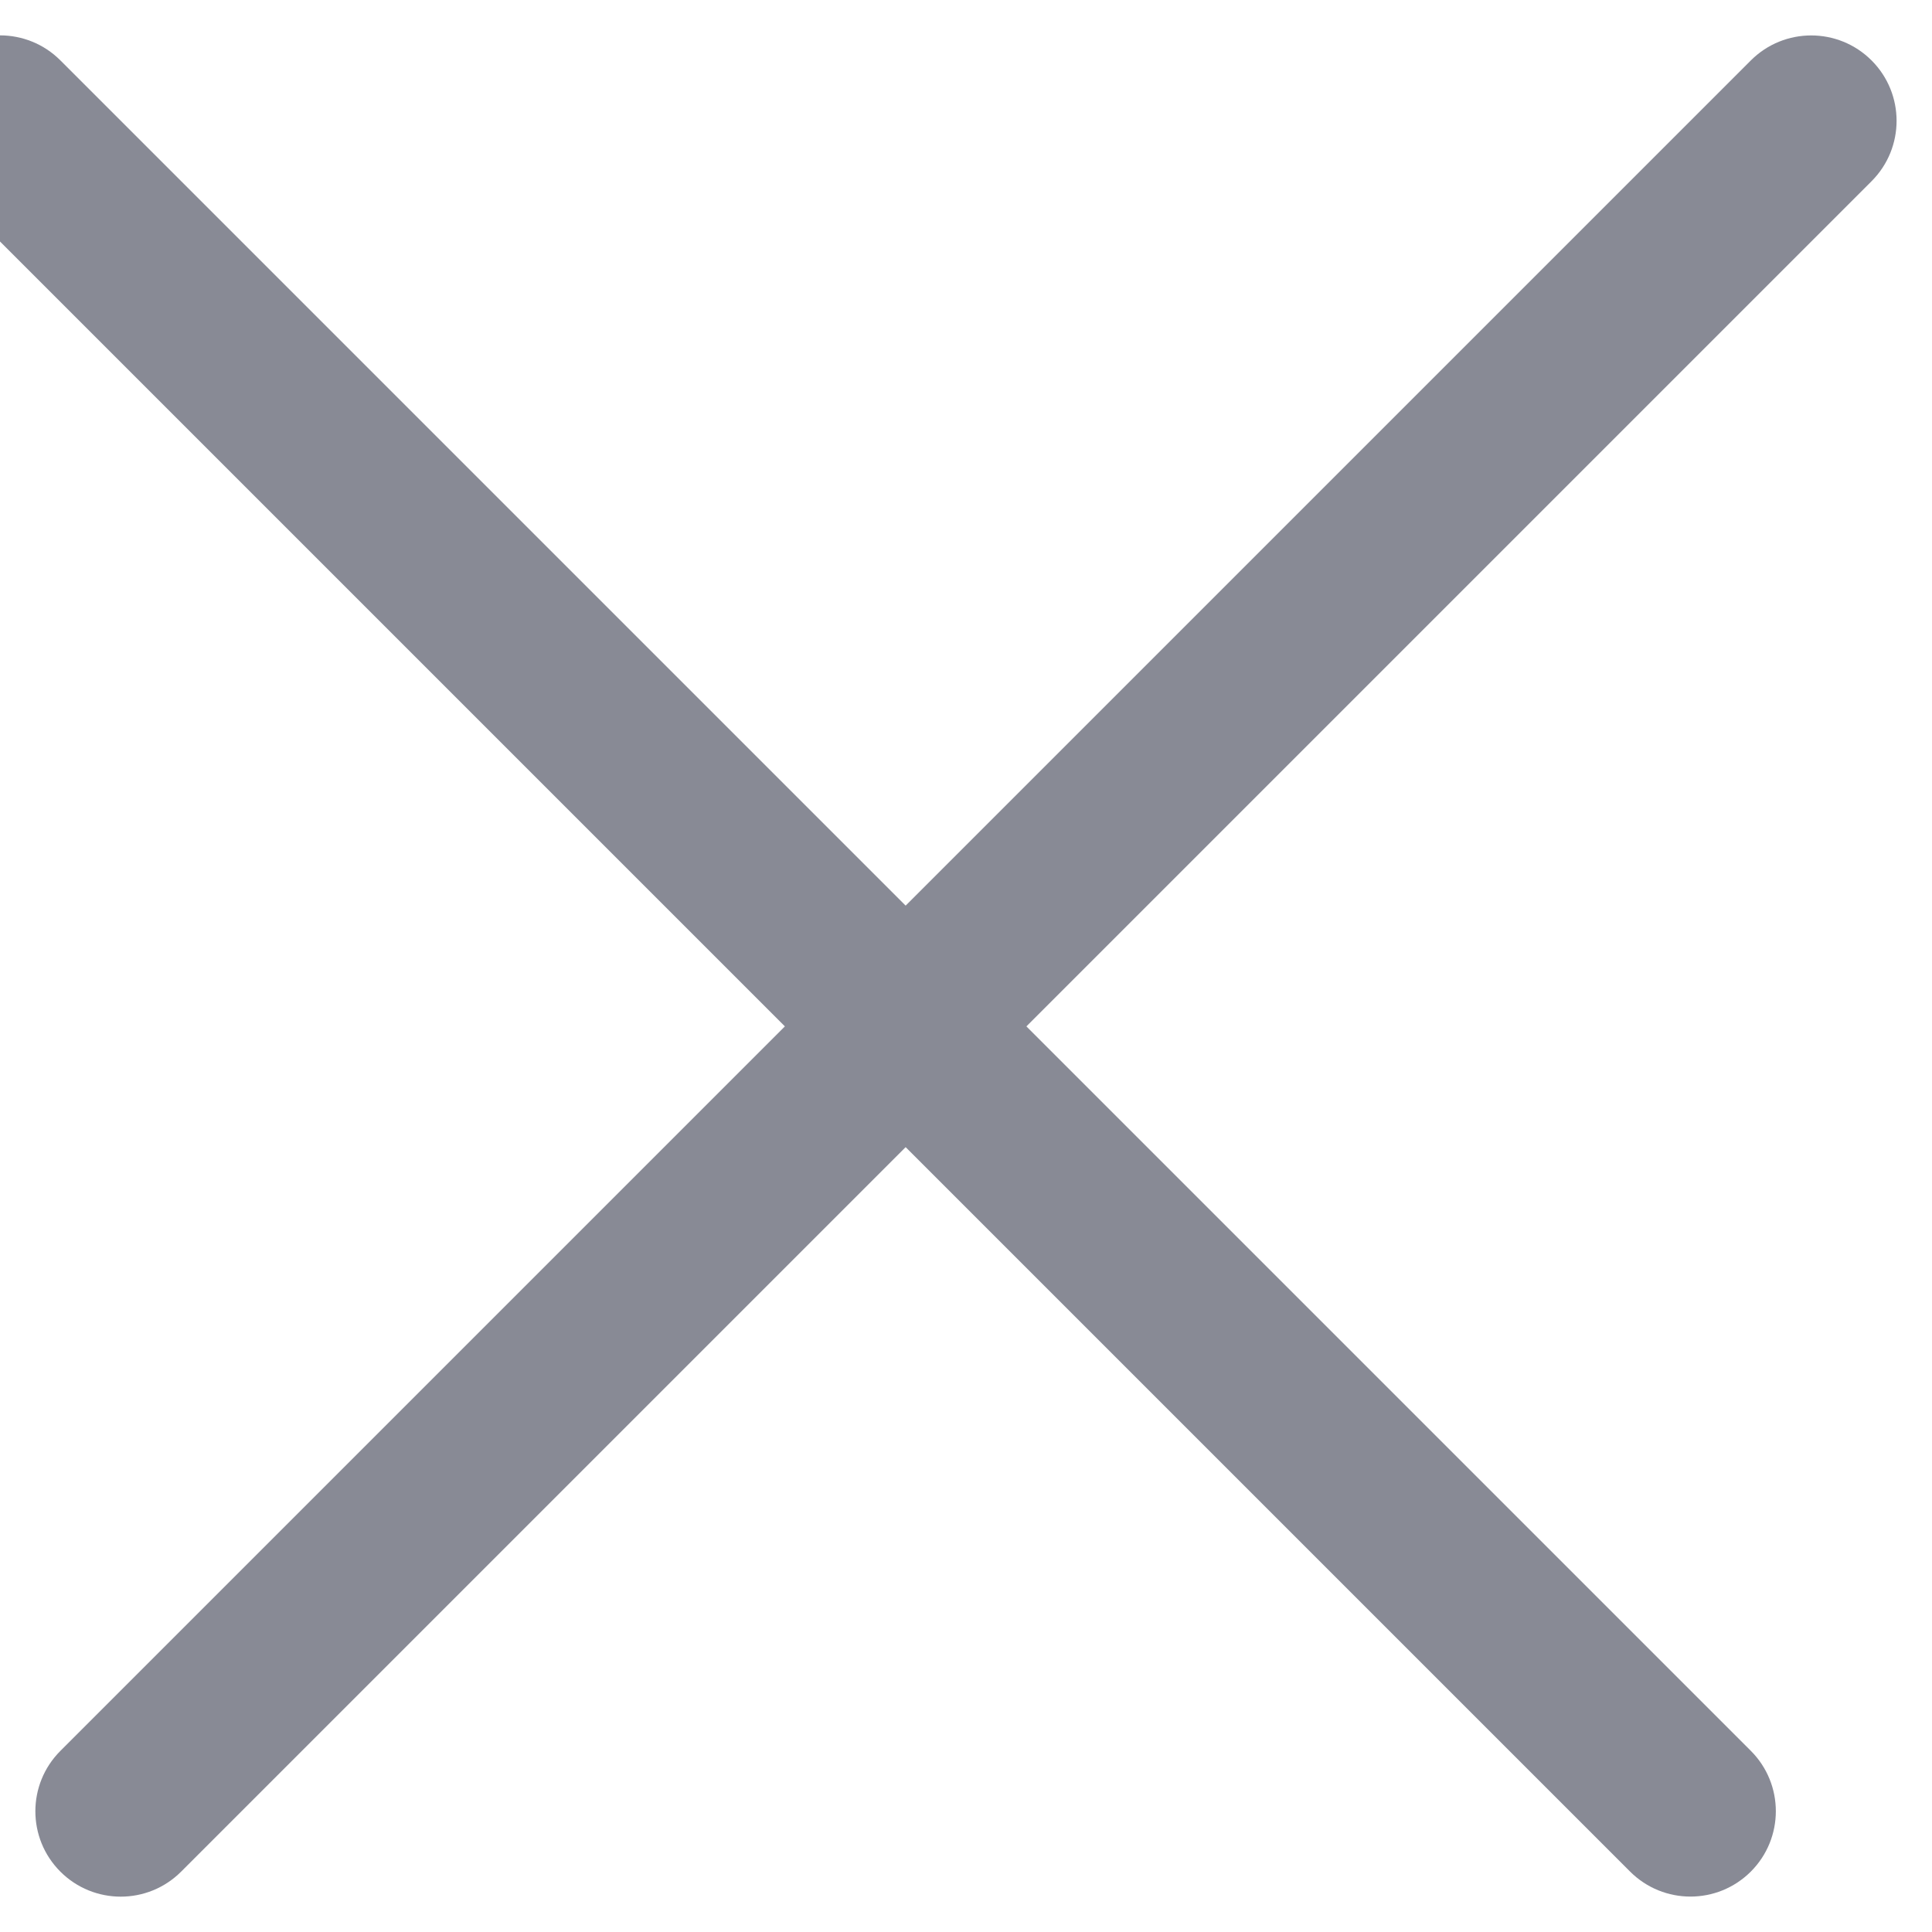
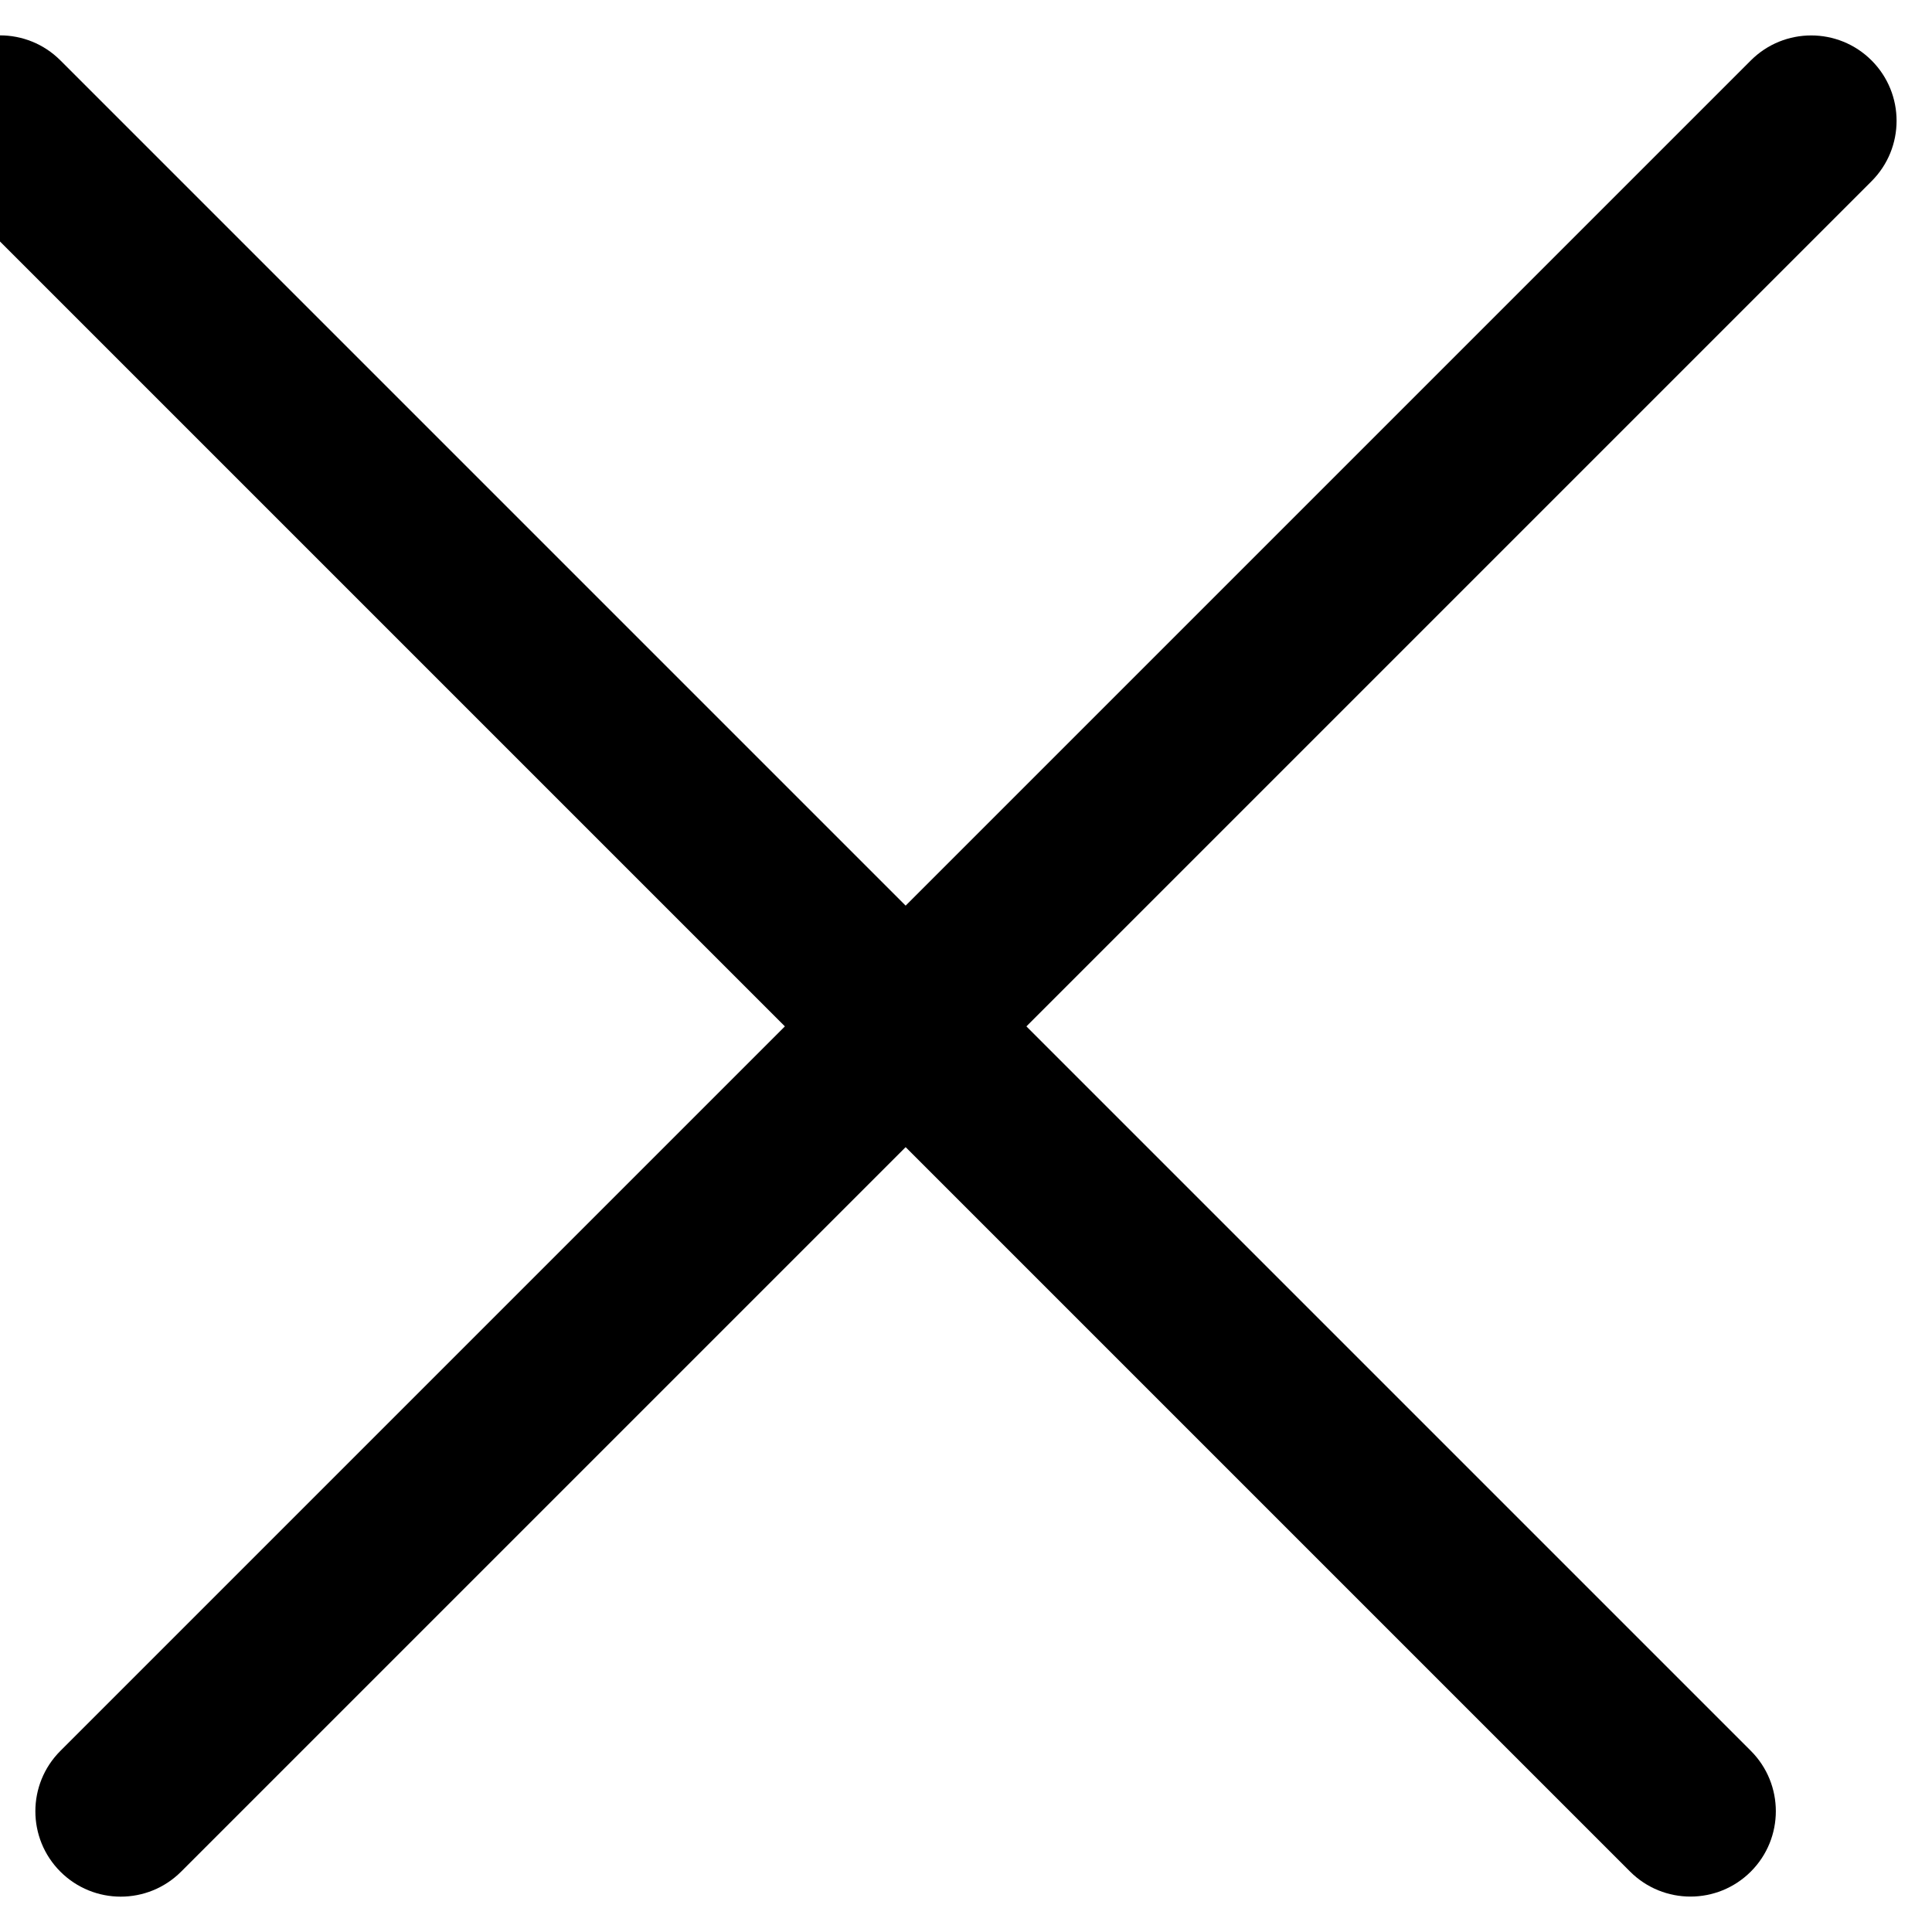
- <svg xmlns="http://www.w3.org/2000/svg" width="1em" height="1em" viewBox="0 0 22.628 22.628" fill="#888a95">
+ <svg xmlns="http://www.w3.org/2000/svg" width="1em" height="1em" viewBox="0 0 22.628 22.628" fill="currentColor">
  <rect width="30" height="2" rx="1" transform="rotate(45)" />
  <rect width="30" height="2" rx="1" transform="translate(0 21.214) rotate(-45)" />
</svg>
